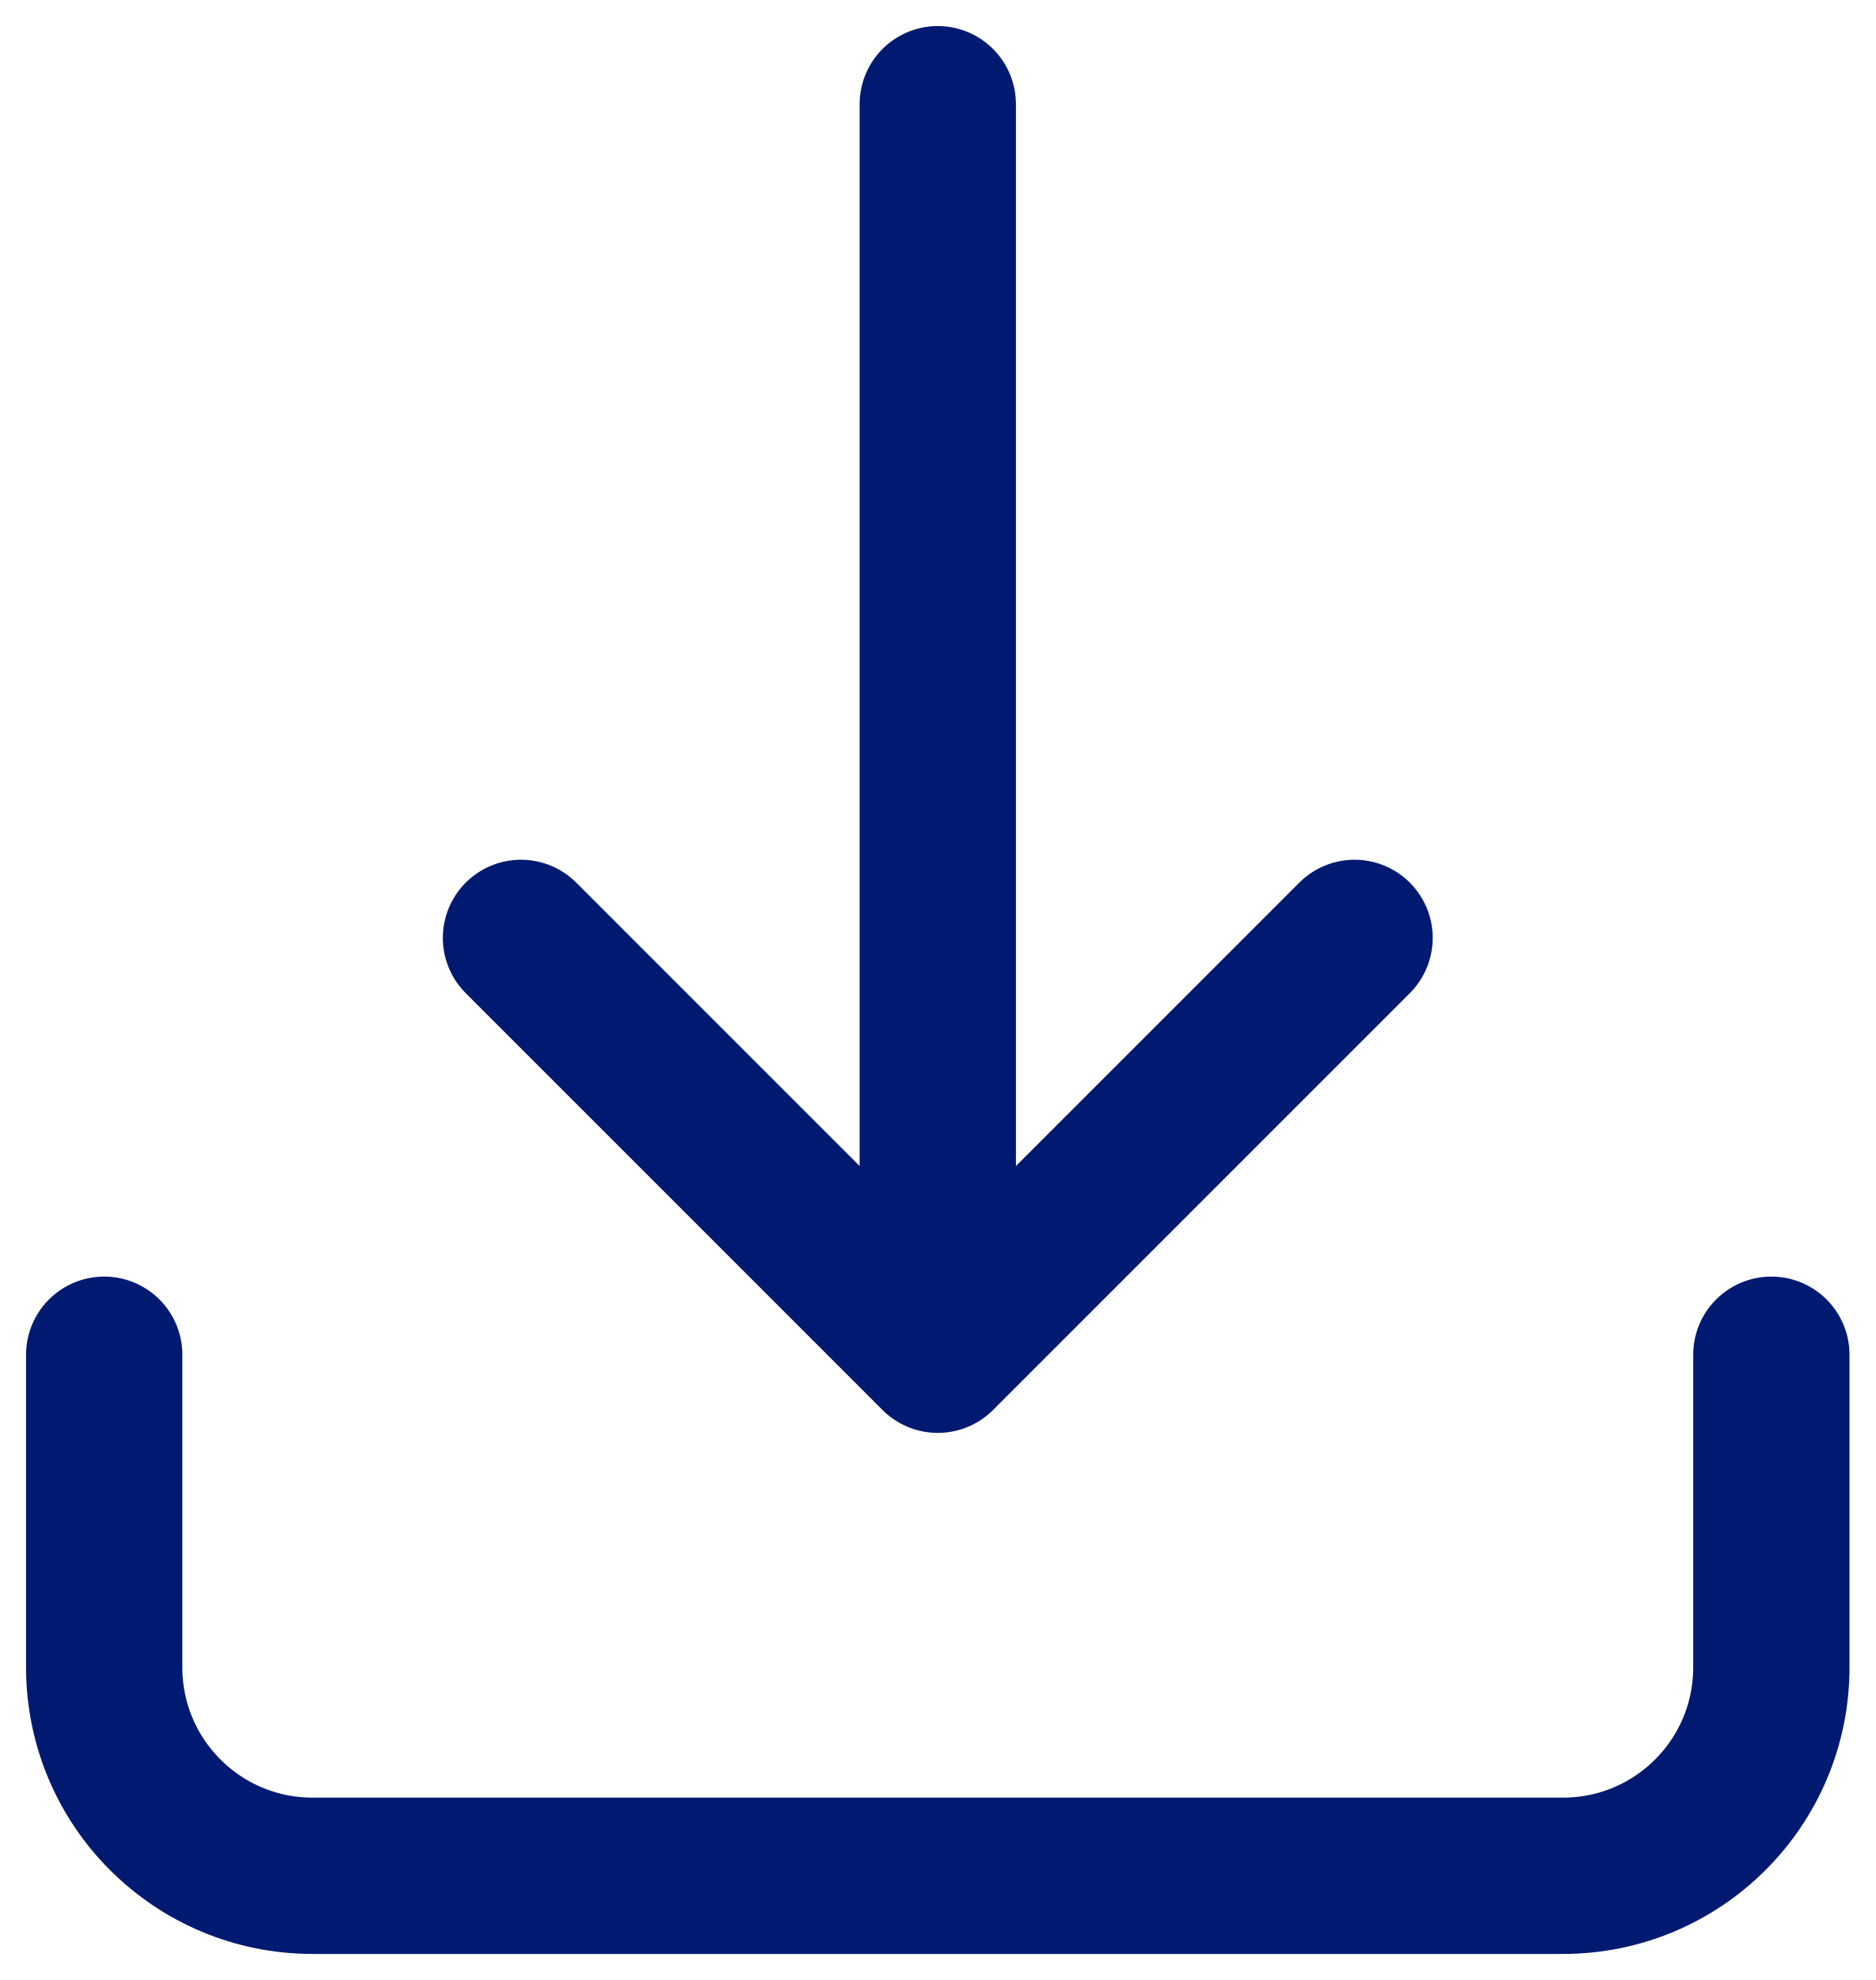
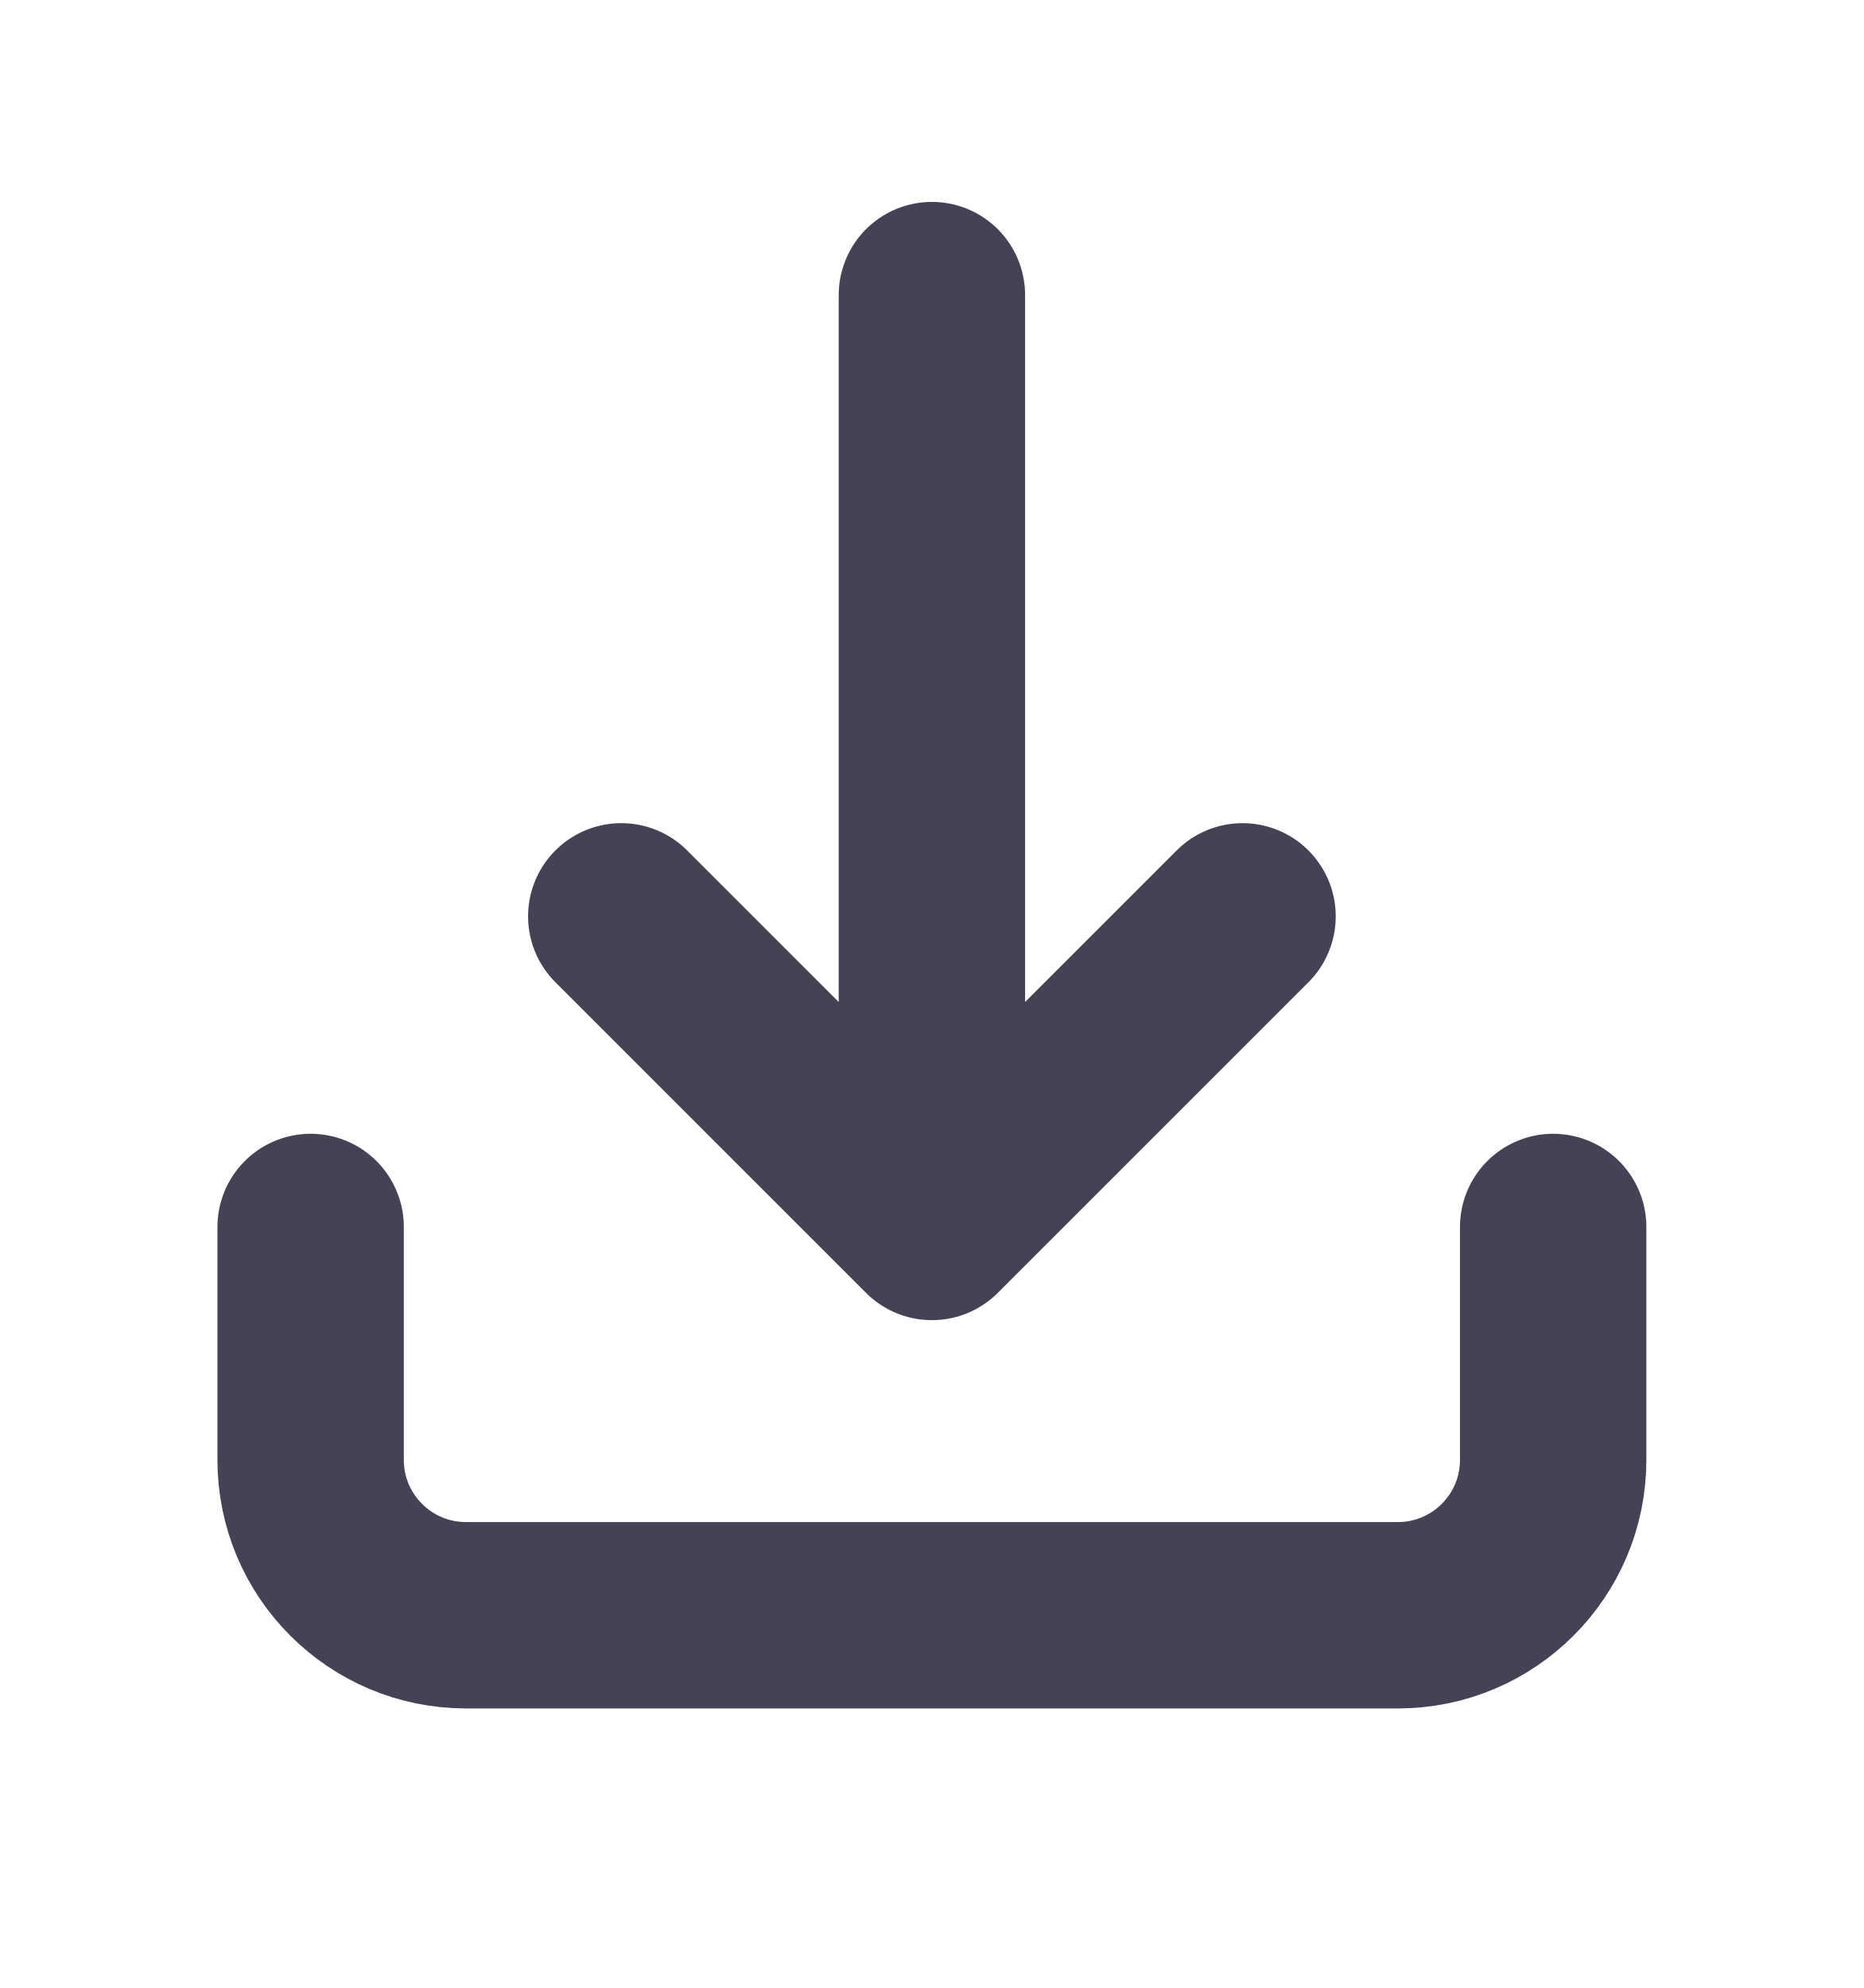
- <svg xmlns="http://www.w3.org/2000/svg" width="18" height="19" viewBox="0 0 18 19" fill="none">
-   <path d="M17 13V16C17 17.105 16.105 18 15 18H3C1.895 18 1 17.105 1 16L1 13M5 9L9 13M9 13L13 9M9 13V1" stroke="#001A72" stroke-width="1.5" stroke-linecap="round" stroke-linejoin="round" />
+ <svg xmlns="http://www.w3.org/2000/svg" width="15" height="16" viewBox="0 0 15 16" fill="none">
+   <path d="M12.5 9.875V11.75C12.5 12.44 11.94 13 11.25 13H3.75C3.06 13 2.5 12.44 2.5 11.75L2.5 9.875M5 7.375L7.5 9.875M7.5 9.875L10 7.375M7.5 9.875V2.375" stroke="#464255" stroke-width="1.5" stroke-linecap="round" stroke-linejoin="round" />
</svg>
